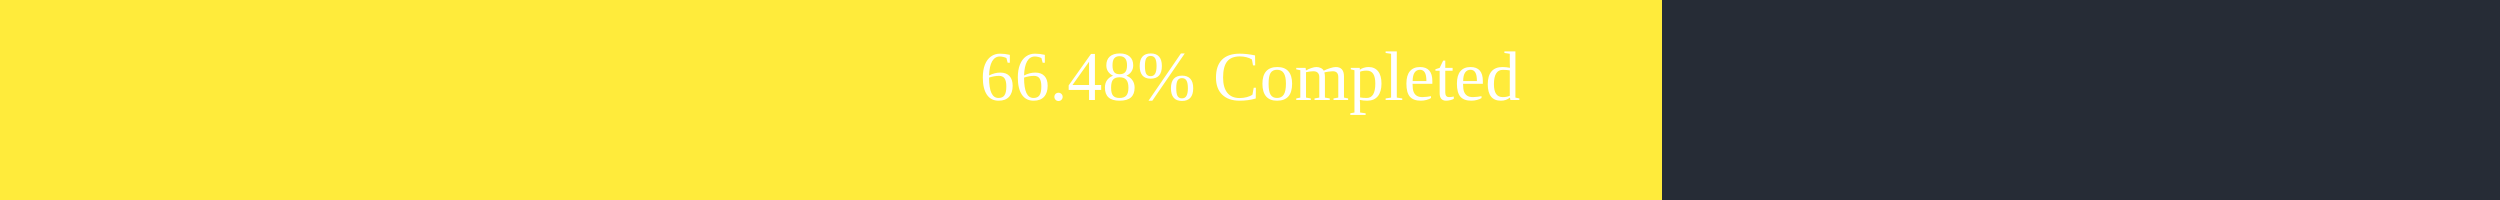
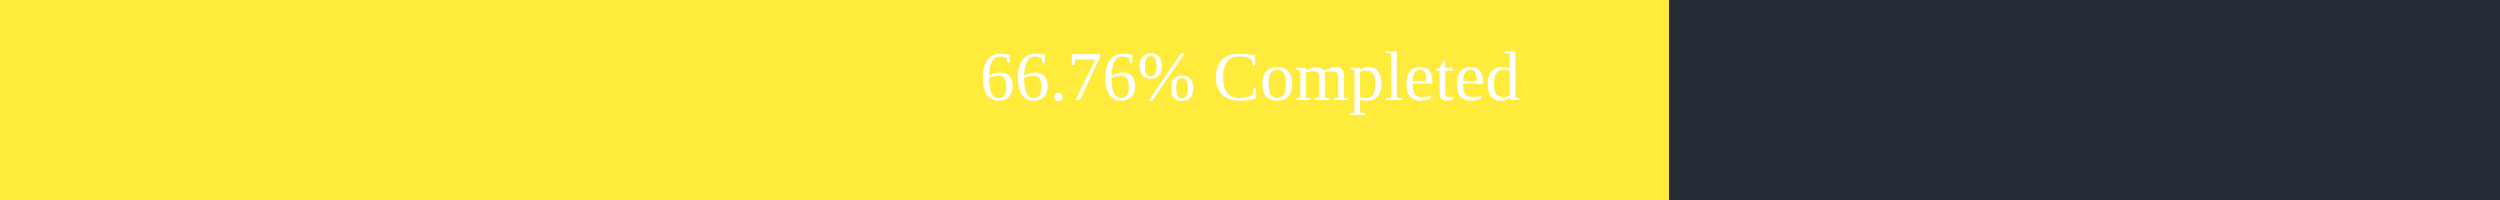
<svg xmlns="http://www.w3.org/2000/svg" width="500" height="40">
  <rect x="0" y="0" width="500" height="40" fill="#262C36" />
-   <rect x="0" y="0" width="332.4" height="40" fill="#ffeb3b" />
+   <rect x="0" y="0" width="333.8" height="40" fill="#ffeb3b" />
  <text x="250" y="20" text-anchor="middle" alignment-baseline="middle" font-size="14" fill="white">
-         66.48% Completed
+         66.76% Completed
      </text>
</svg>
